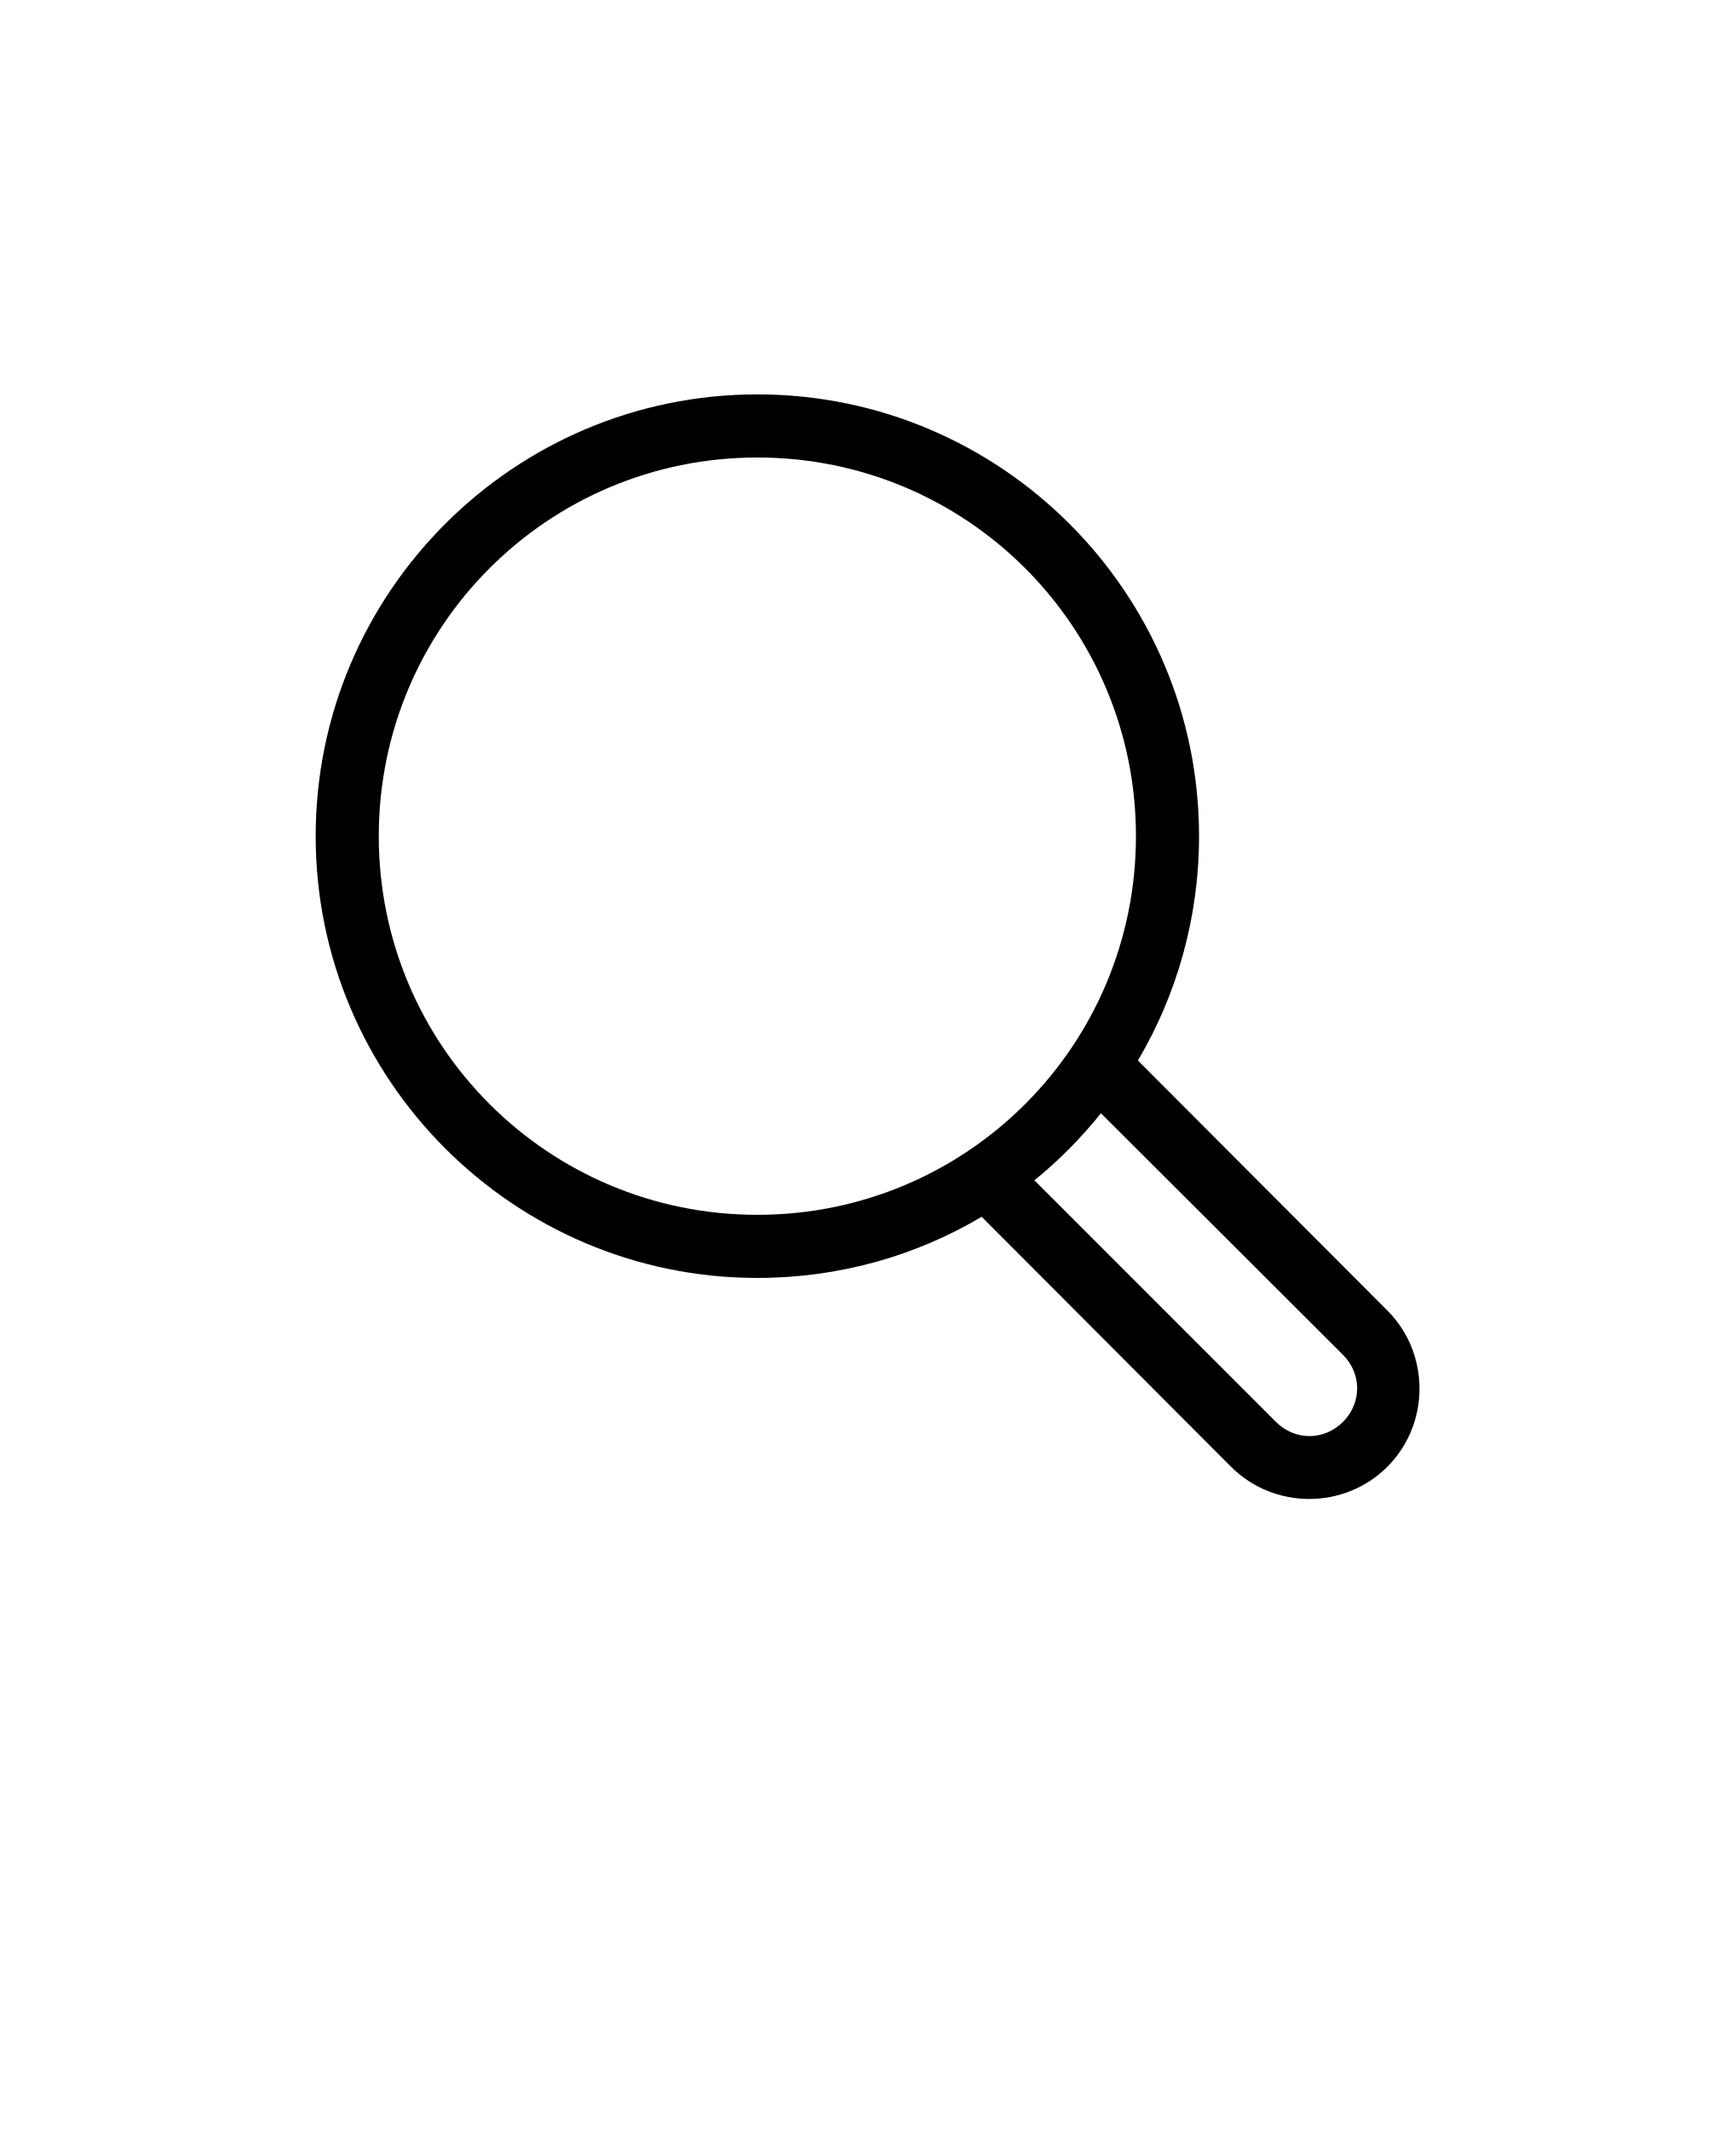
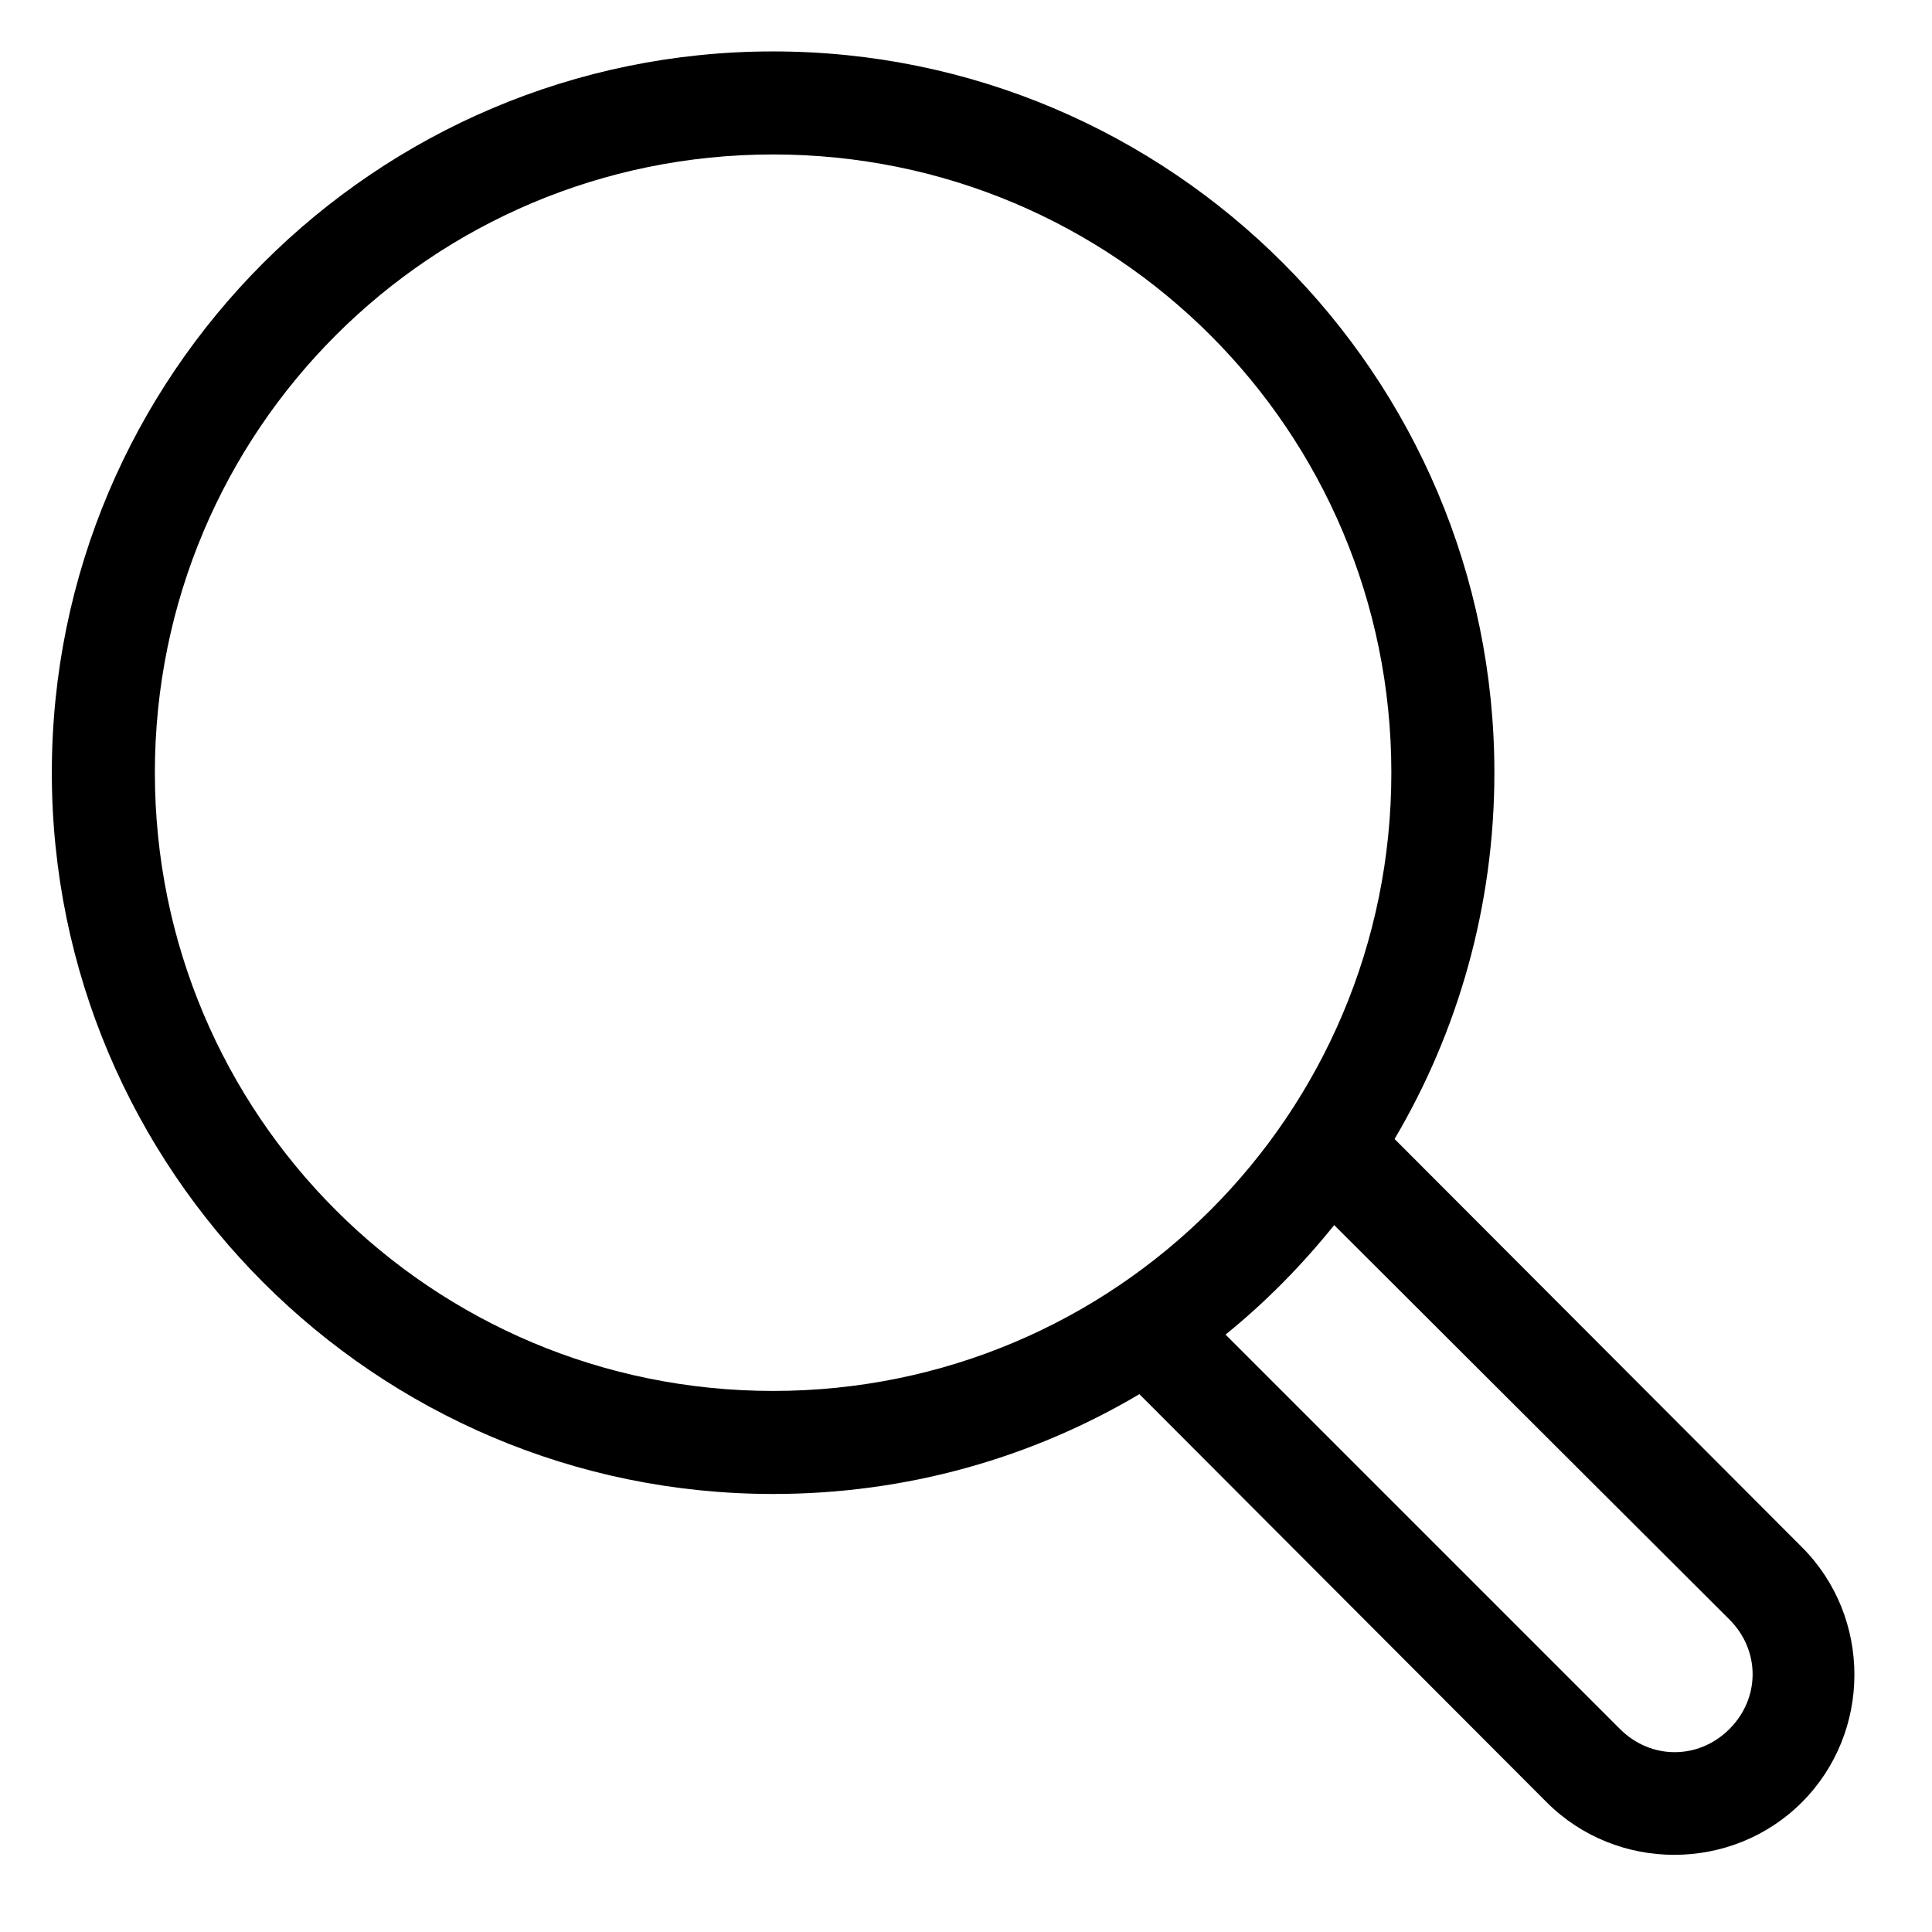
- <svg xmlns="http://www.w3.org/2000/svg" version="1.1" viewBox="-5.0 -10.0 110.0 135.0">
+ <svg xmlns="http://www.w3.org/2000/svg" version="1.1" viewBox="13 13 75 75">
  <path d="m43.012 14.996c-15.441 0-28 12.559-28 28s12.559 28 28 28c5.191 0 10.047-1.402 14.219-3.875l15.812 15.844c2.719 2.719 7.188 2.719 9.906 0s2.719-7.188 0-9.906l-15.812-15.844c2.461-4.164 3.875-9.039 3.875-14.219 0-15.441-12.559-28-28-28zm0 4c13.277 0 24 10.723 24 24s-10.723 24-24 24c-13.277 0-24-10.723-24-24s10.723-24 24-24zm21.781 41.562 15.344 15.312c1.199 1.199 1.199 3.051 0 4.25-1.199 1.199-3.051 1.199-4.25 0l-15.312-15.312c1.559-1.258 2.961-2.691 4.219-4.25z" />
</svg>
